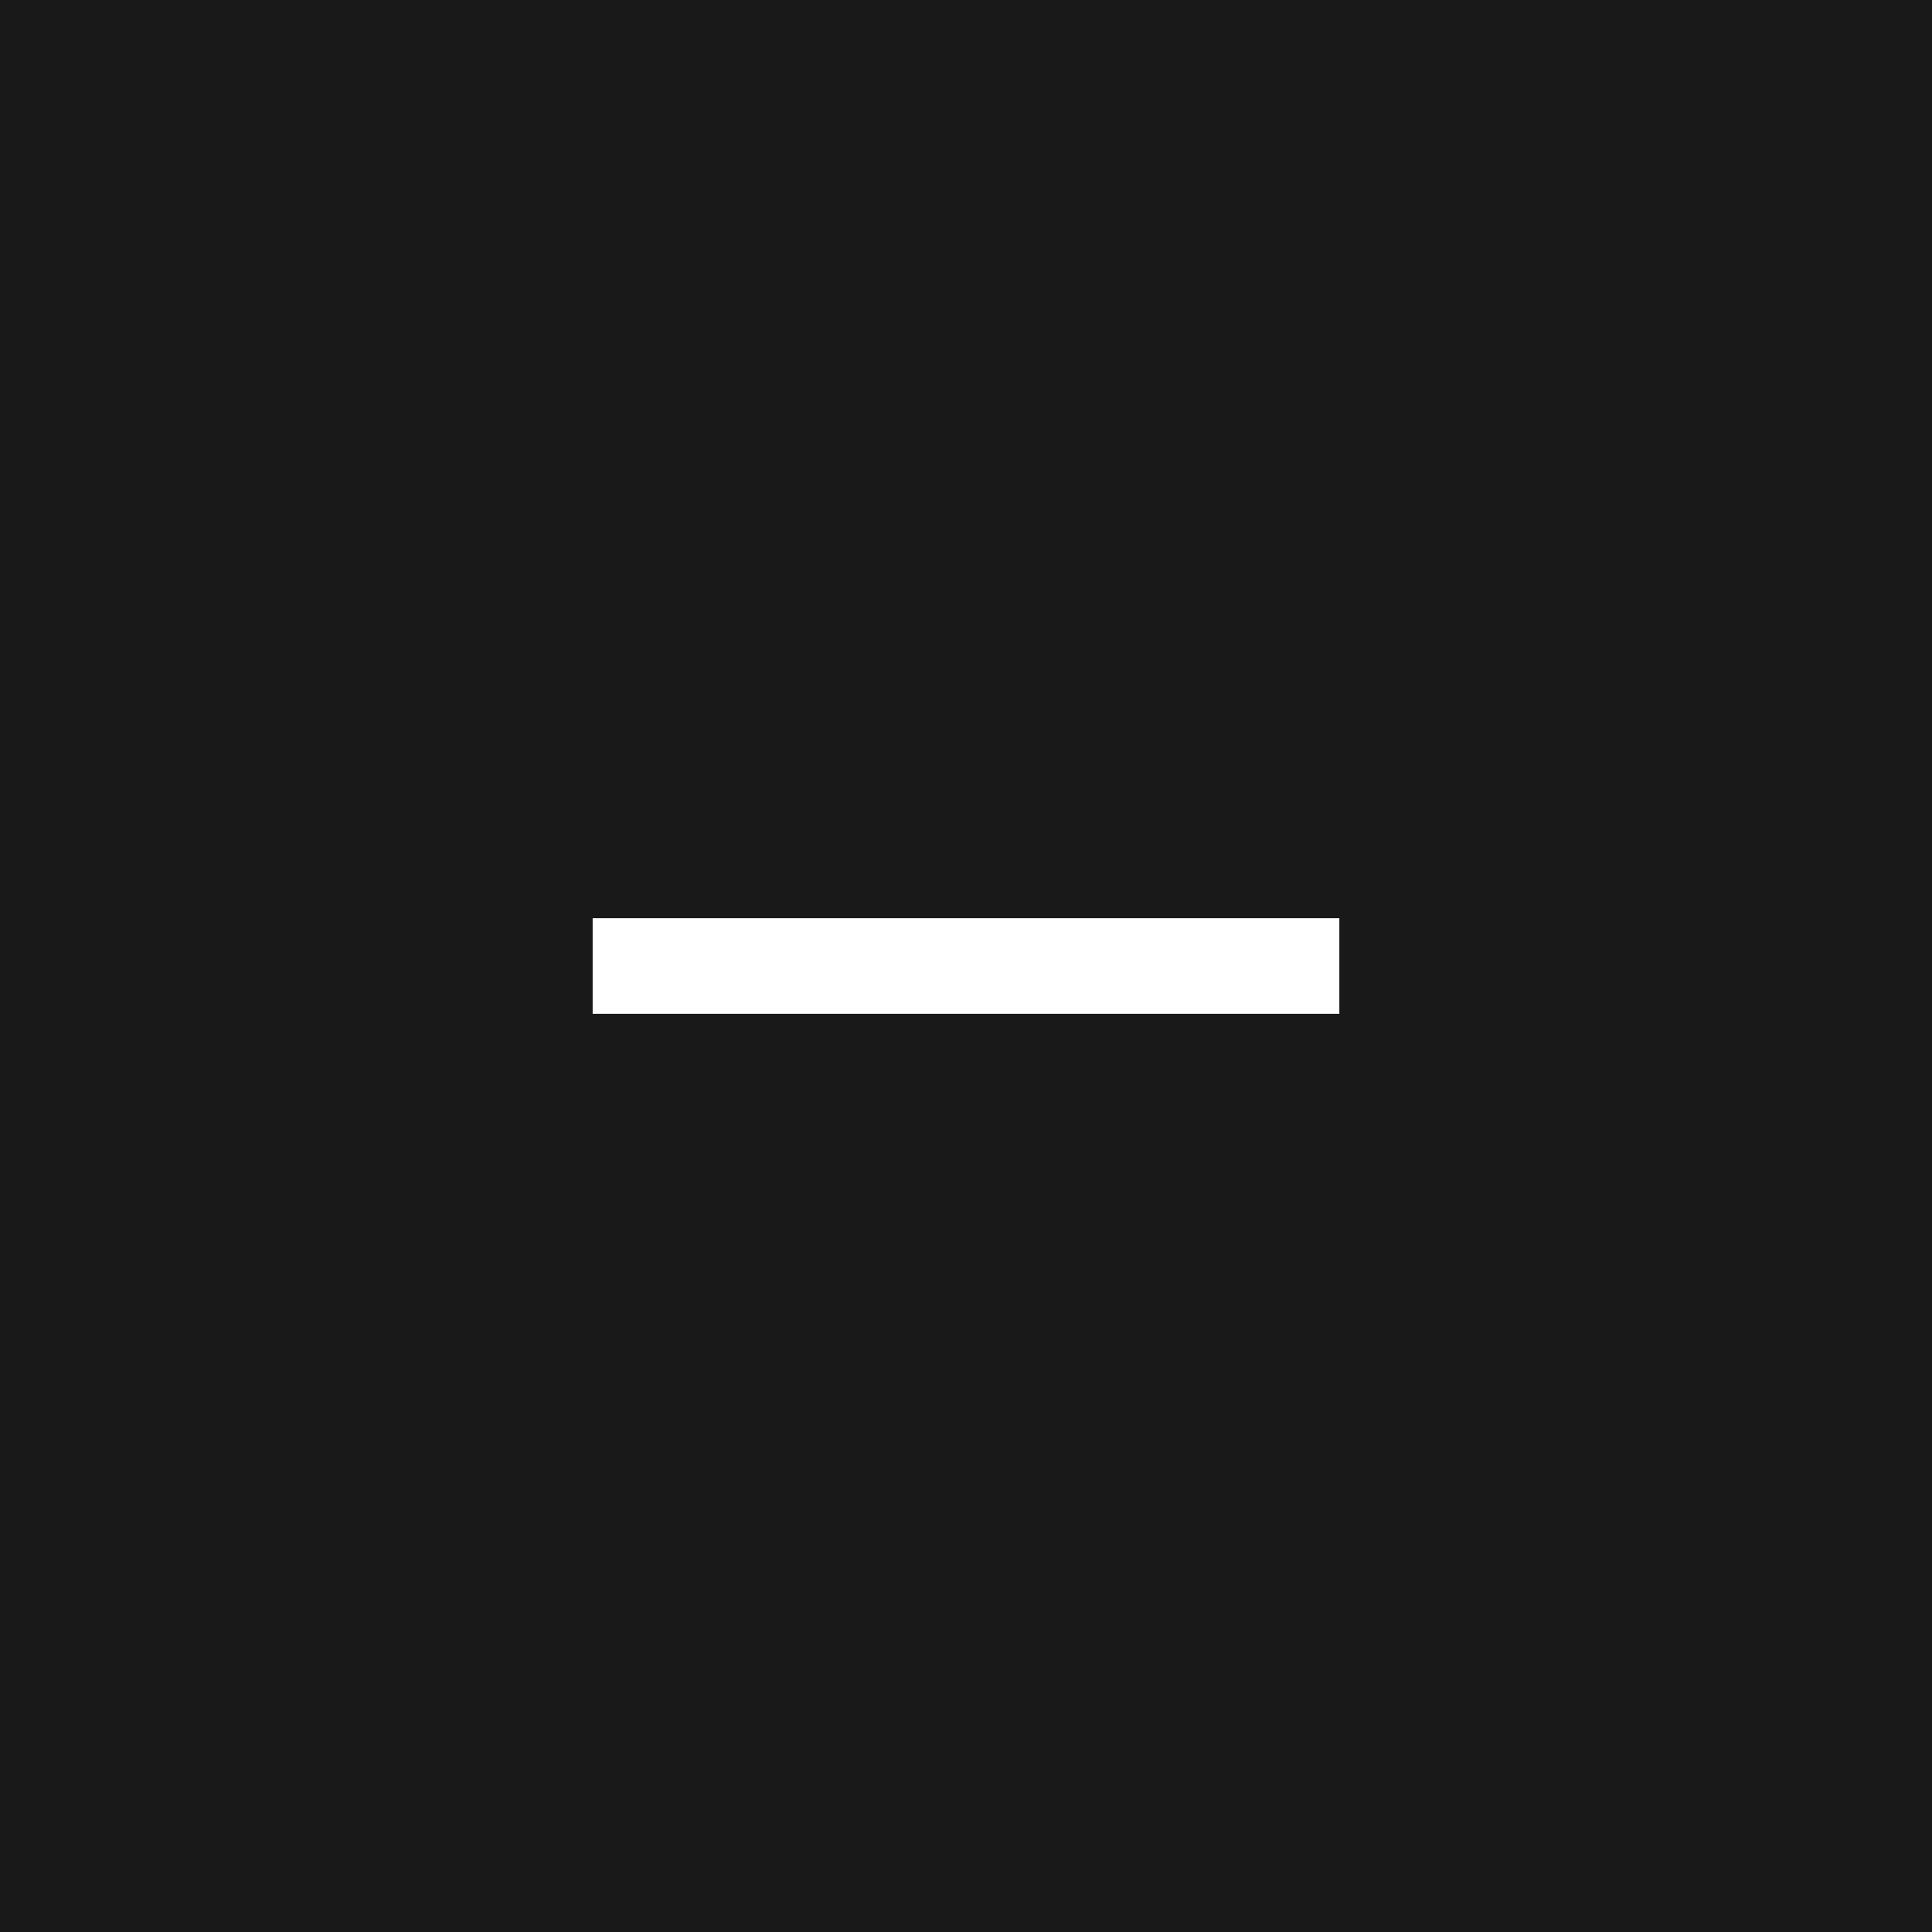
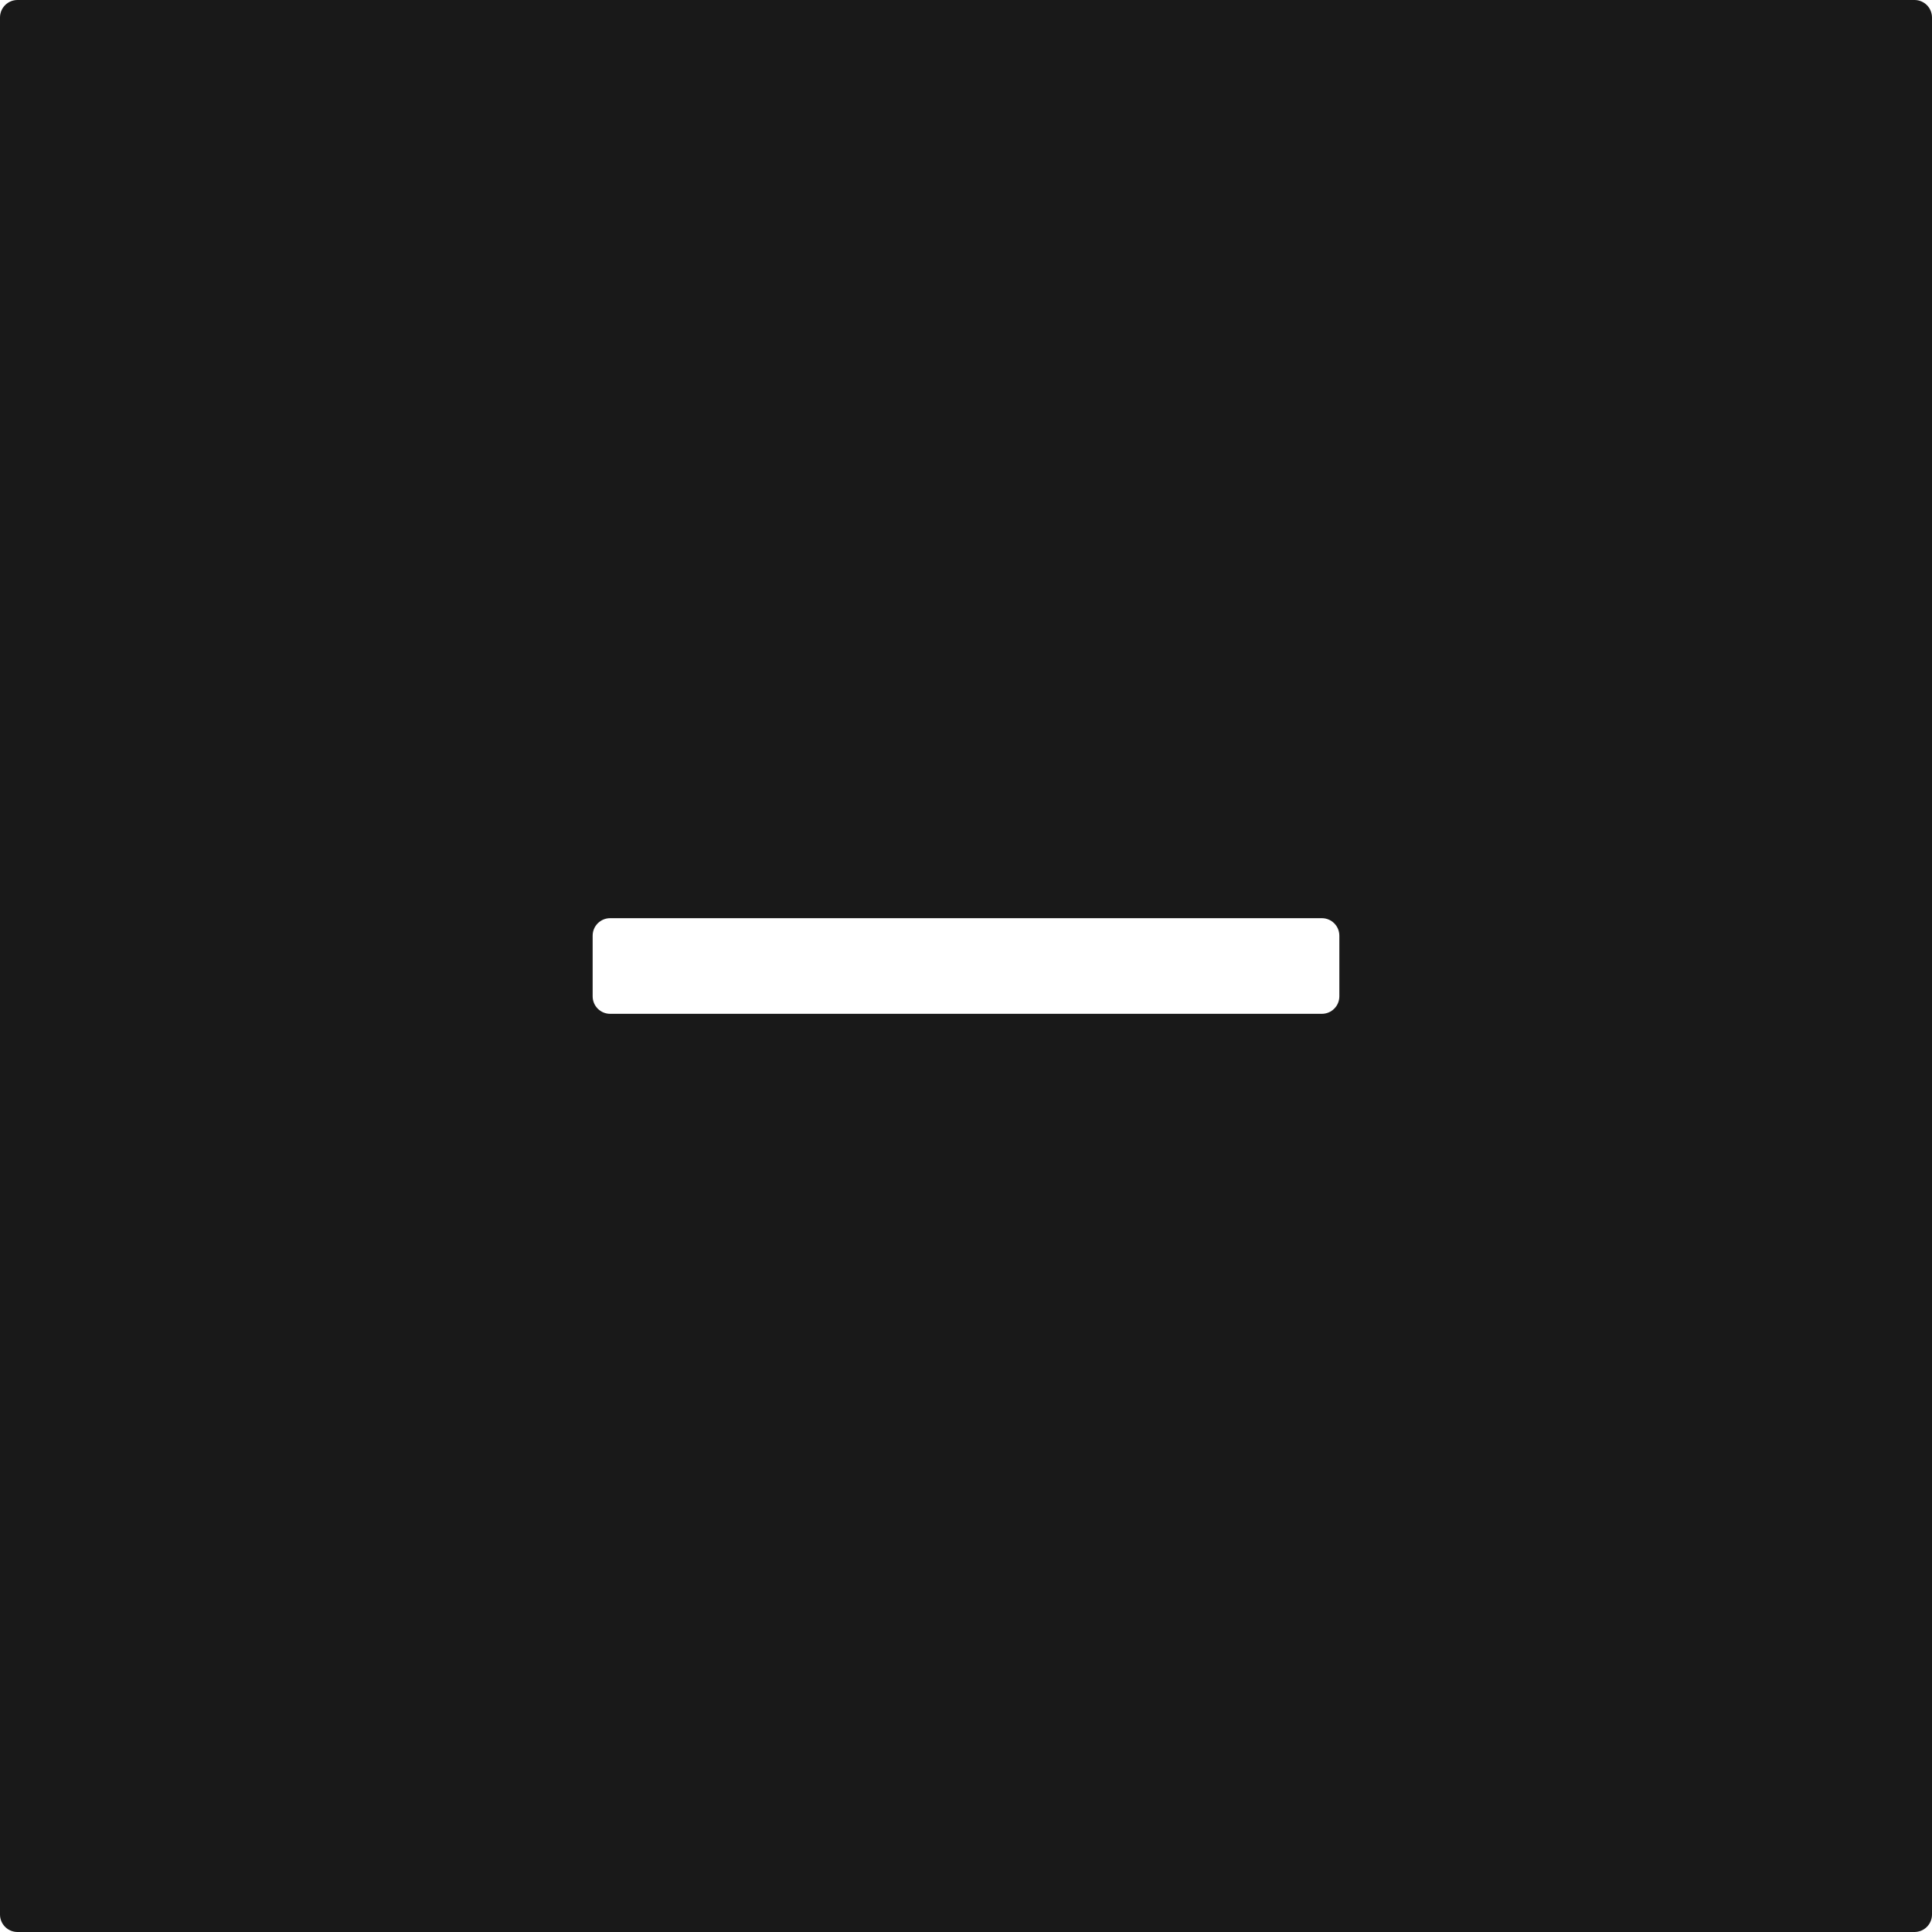
<svg xmlns="http://www.w3.org/2000/svg" width="442" height="442" viewBox="0 0 442 442" fill="none">
-   <path fill-rule="evenodd" clip-rule="evenodd" d="M9.9676e-05 -8.12328e-06L442 3.05176e-05L442 442L6.10352e-05 442L9.9676e-05 -8.12328e-06ZM306.414 231.939L306.414 210.061L135.586 210.061L135.586 231.939L306.414 231.939Z" fill="#191919" />
+   <path fill-rule="evenodd" clip-rule="evenodd" d="M9.93263e-05 4C9.95195e-05 1.791 1.791 -7.96672e-06 4 -7.77359e-06L438 3.01679e-05C440.209 3.0361e-05 442 1.791 442 4L442 438C442 440.209 440.209 442 438 442L4 442C1.791 442 6.11917e-05 440.209 6.13848e-05 438L9.93263e-05 4ZM302.414 231.939C304.623 231.939 306.414 230.148 306.414 227.939L306.414 214.061C306.414 211.852 304.623 210.061 302.414 210.061L139.586 210.061C137.377 210.061 135.586 211.852 135.586 214.061L135.586 227.939C135.586 230.148 137.377 231.939 139.586 231.939L302.414 231.939Z" fill="#191919" />
</svg>
